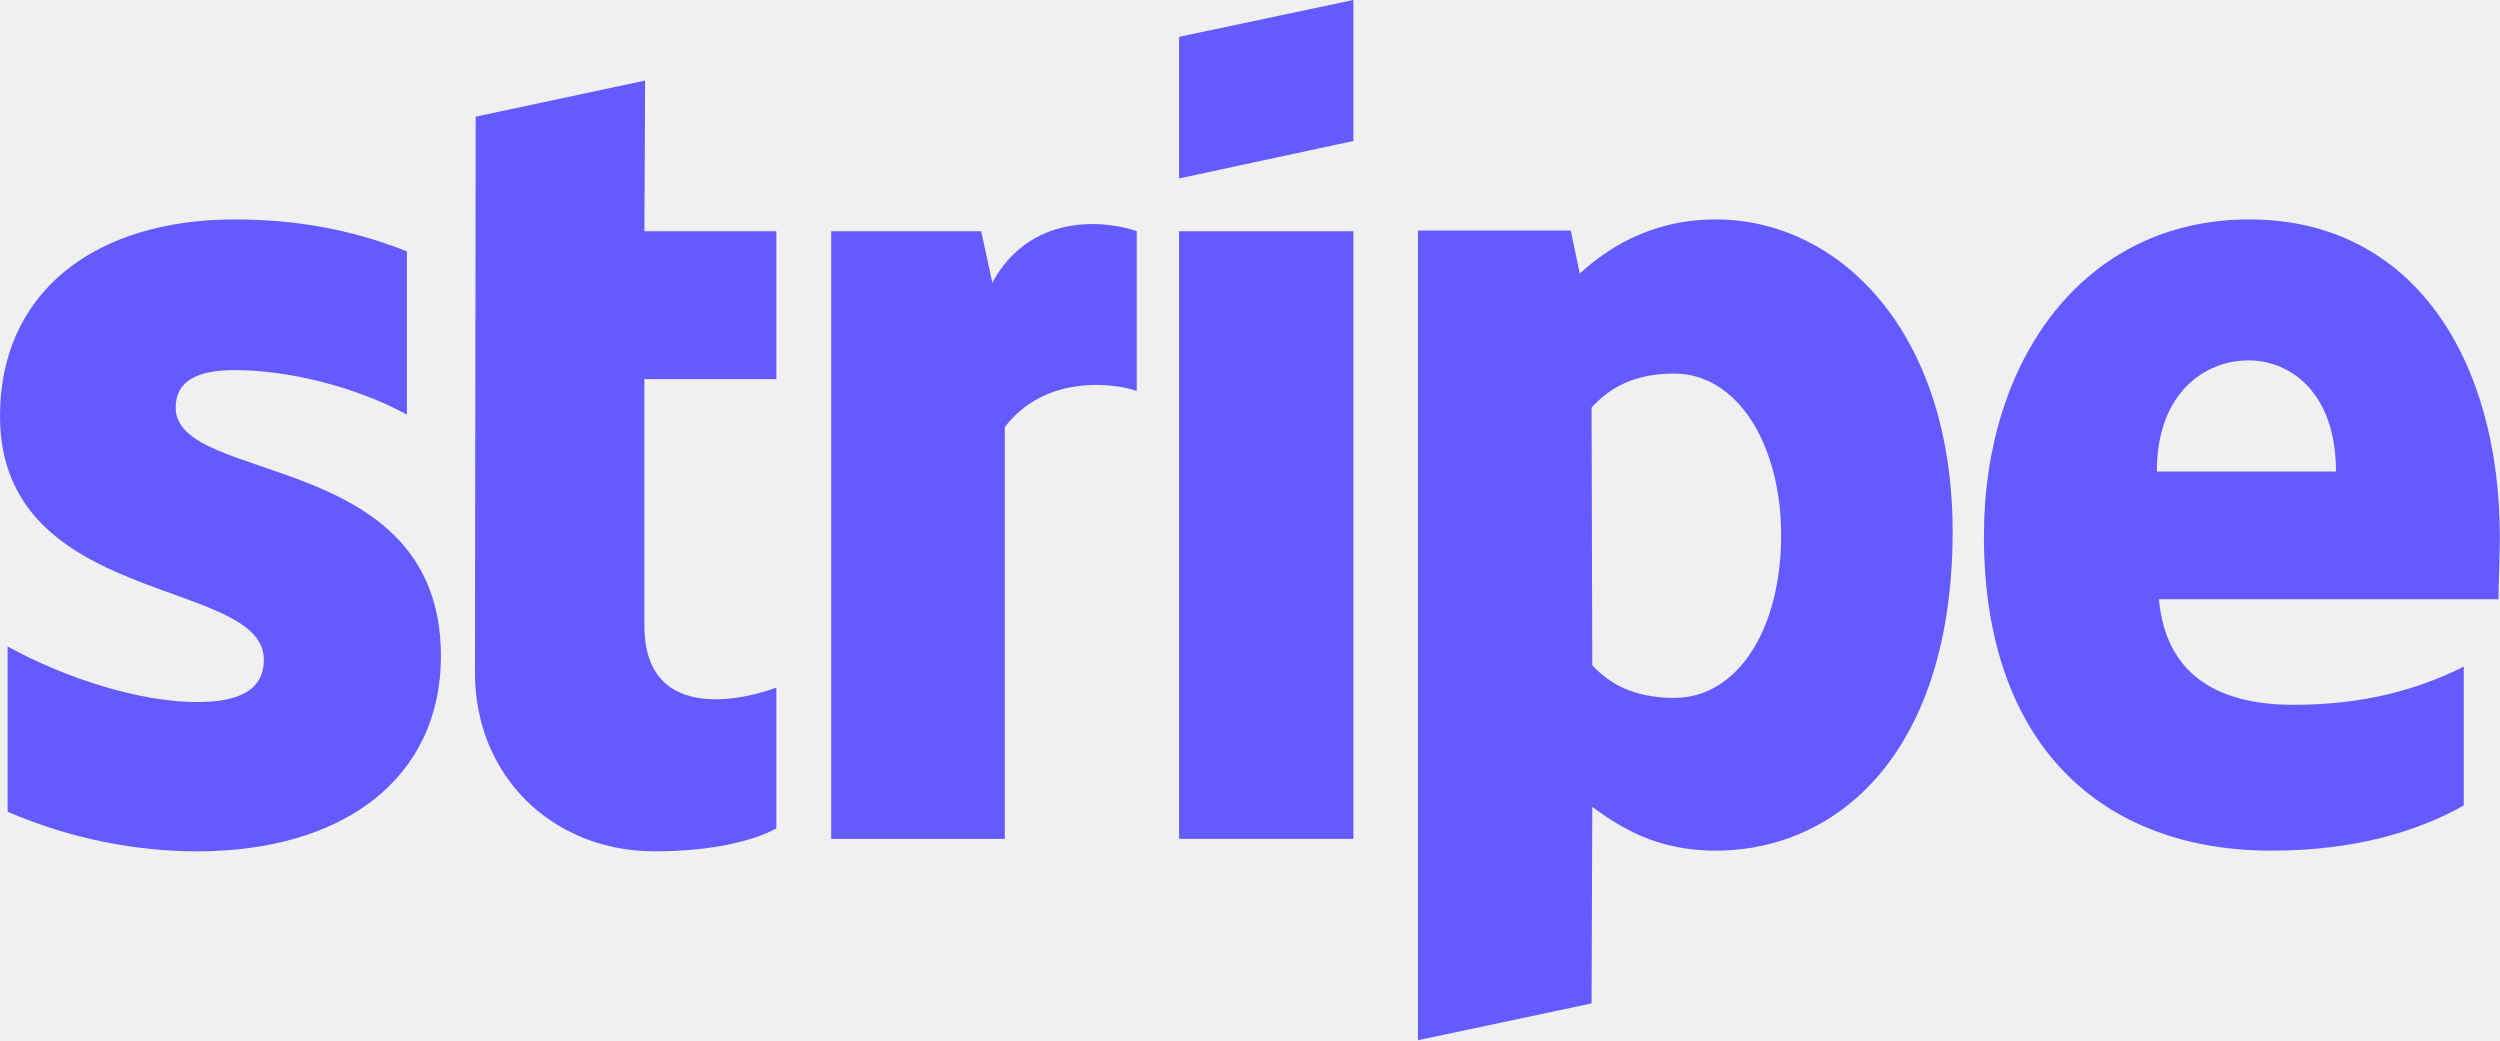
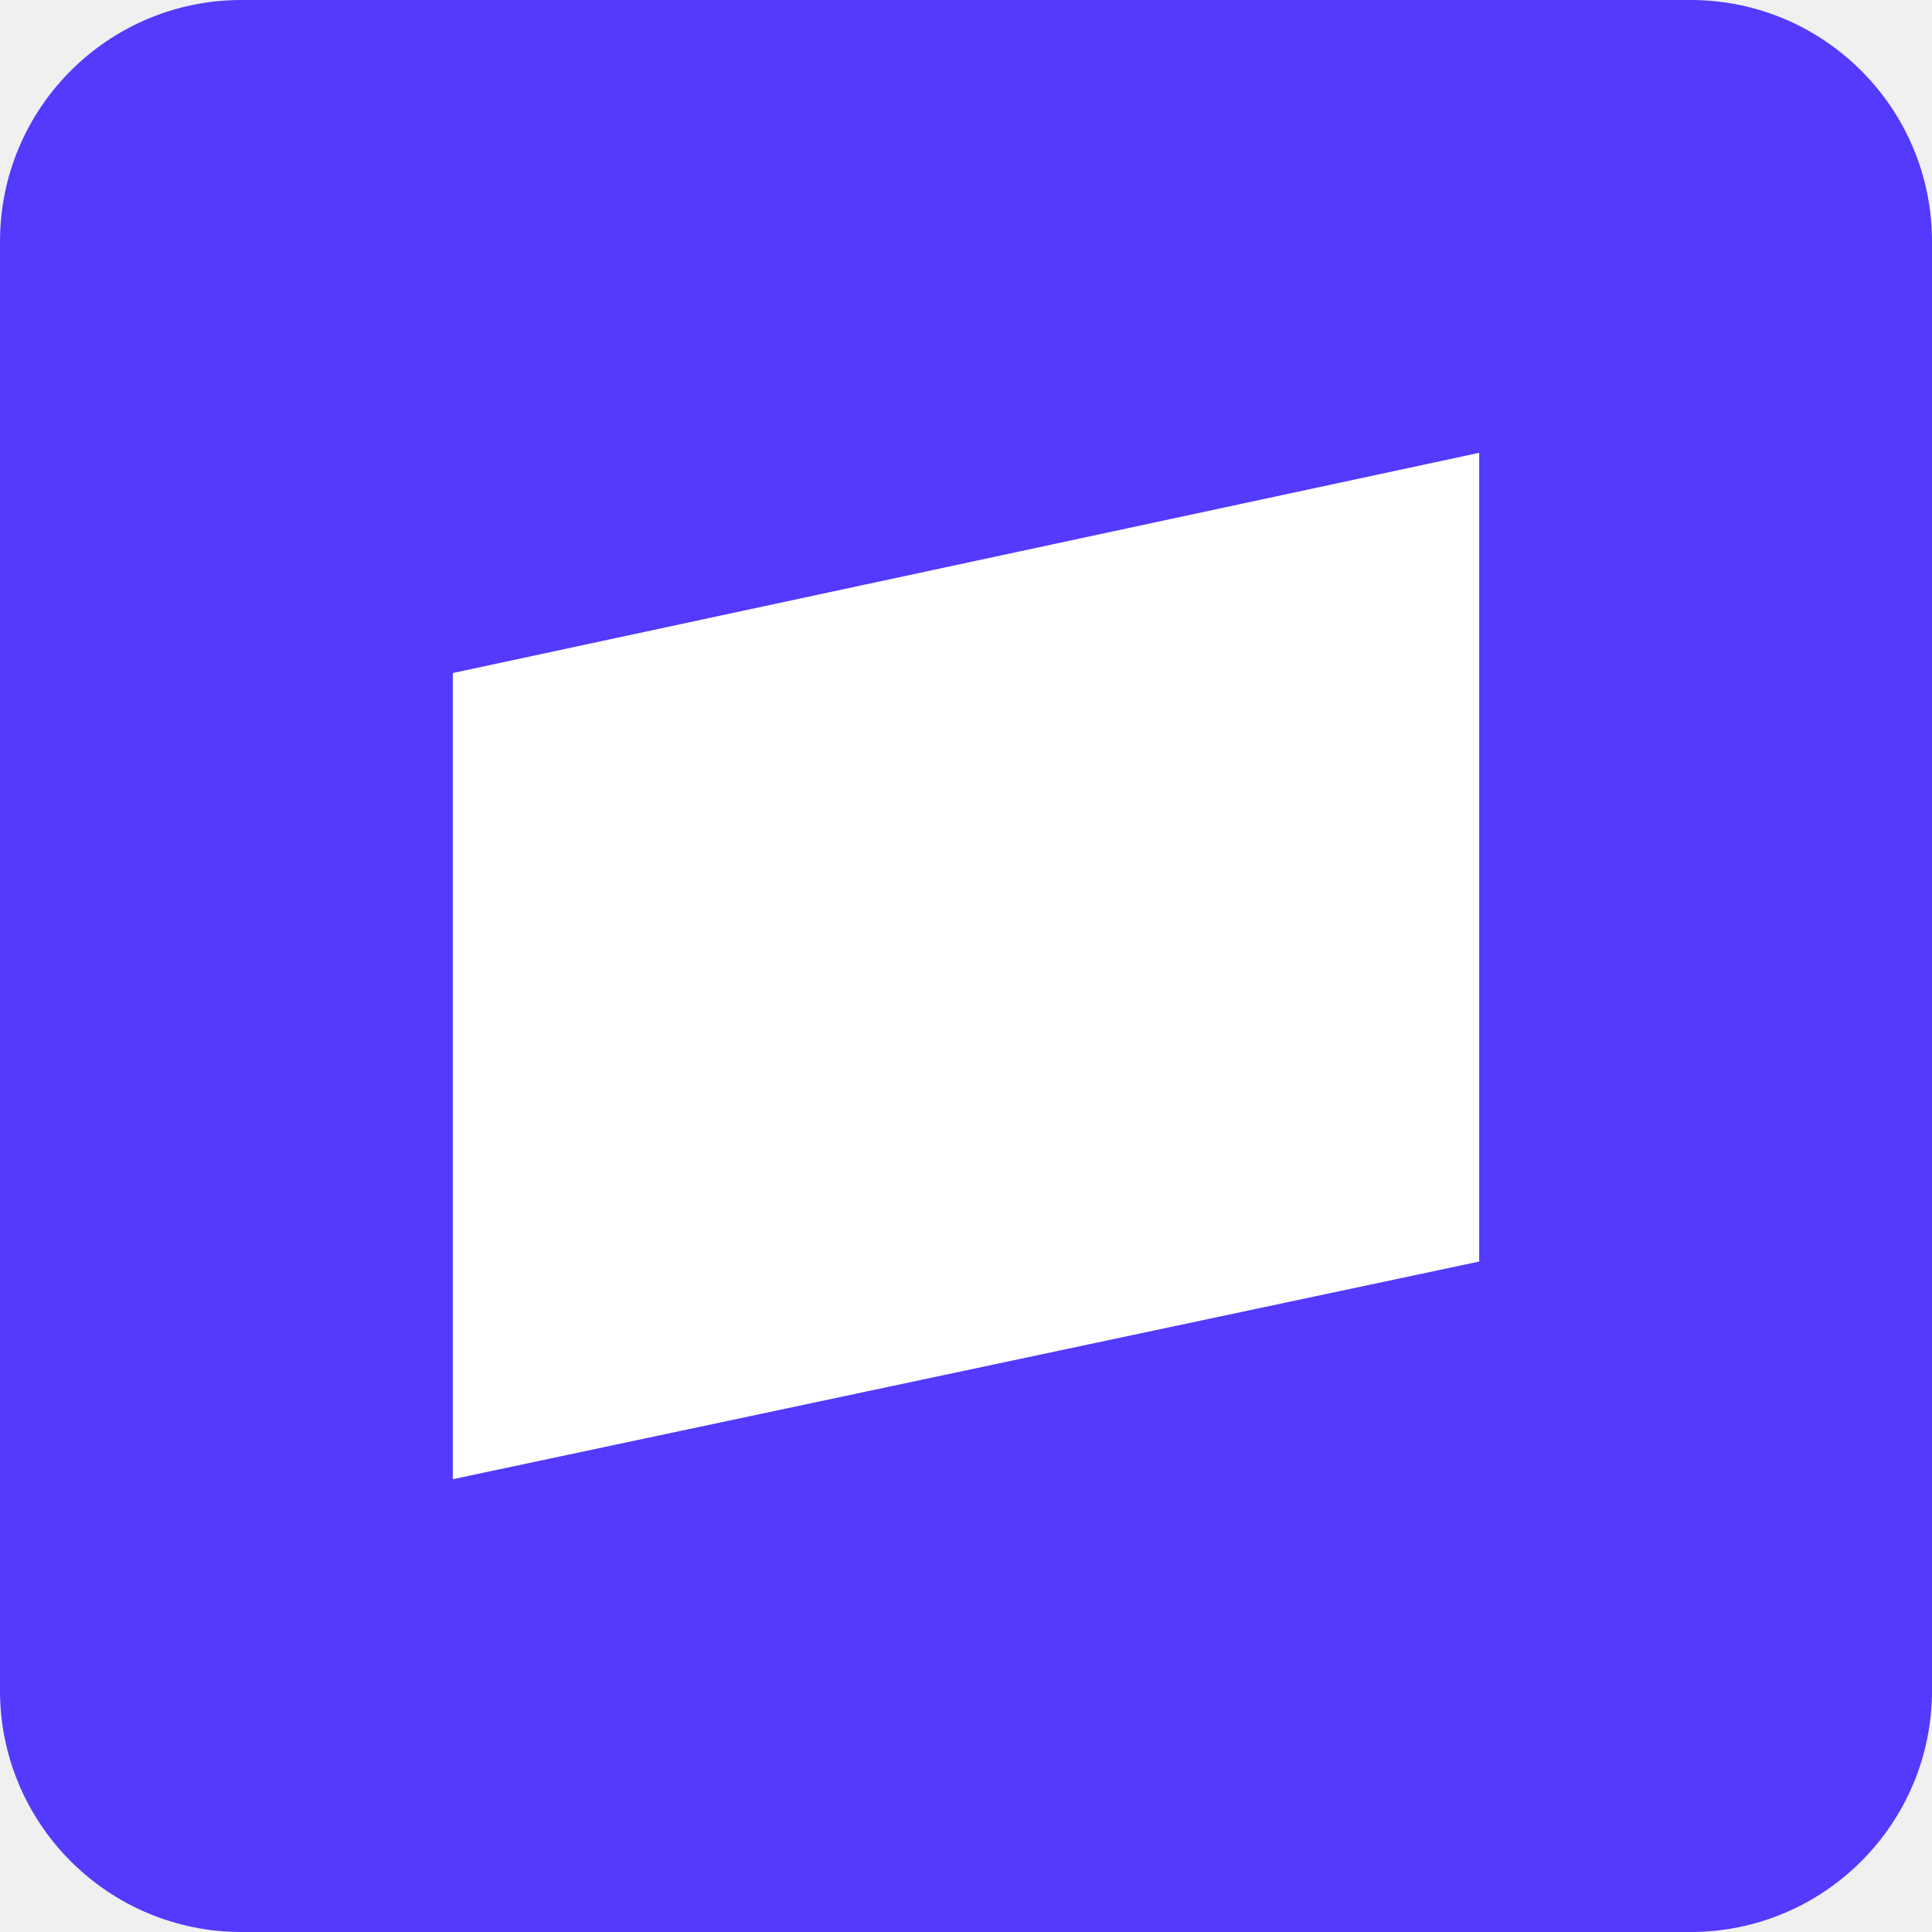
- <svg xmlns="http://www.w3.org/2000/svg" version="1.1" id="Layer_1" x="0px" y="0px" style="enable-background:new 0 0 468 222.5;" xml:space="preserve" viewBox="54 36 360.02 149.84">
-   <style type="text/css"> 	.st0{fill-rule:evenodd;clip-rule:evenodd;fill:#635BFF;} </style>
-   <g>
-     <path class="st0" d="M414,113.4c0-25.6-12.4-45.8-36.1-45.8c-23.8,0-38.2,20.2-38.2,45.6c0,30.1,17,45.3,41.4,45.3   c11.9,0,20.9-2.7,27.7-6.5v-20c-6.8,3.4-14.6,5.5-24.5,5.5c-9.7,0-18.3-3.4-19.4-15.2h48.9C413.8,121,414,115.8,414,113.4z    M364.6,103.9c0-11.3,6.9-16,13.2-16c6.1,0,12.6,4.7,12.6,16H364.6z" />
-     <path class="st0" d="M301.1,67.6c-9.8,0-16.1,4.6-19.6,7.8l-1.3-6.2h-22v116.6l25-5.3l0.1-28.3c3.6,2.6,8.9,6.3,17.7,6.3   c17.9,0,34.2-14.4,34.2-46.1C335.1,83.4,318.6,67.6,301.1,67.6z M295.1,136.5c-5.9,0-9.4-2.1-11.8-4.7l-0.1-37.1   c2.6-2.9,6.2-4.9,11.9-4.9c9.1,0,15.4,10.2,15.4,23.3C310.5,126.5,304.3,136.5,295.1,136.5z" />
-     <polygon class="st0" points="223.8,61.7 248.9,56.3 248.9,36 223.8,41.3  " />
-     <rect x="223.8" y="69.3" class="st0" width="25.1" height="87.5" />
-     <path class="st0" d="M196.9,76.7l-1.6-7.4h-21.6v87.5h25V97.5c5.9-7.7,15.9-6.3,19-5.2v-23C214.5,68.1,202.8,65.9,196.9,76.7z" />
-     <path class="st0" d="M146.9,47.6l-24.4,5.2l-0.1,80.1c0,14.8,11.1,25.7,25.9,25.7c8.2,0,14.2-1.5,17.5-3.3V135   c-3.2,1.3-19,5.9-19-8.9V90.6h19V69.3h-19L146.9,47.6z" />
-     <path class="st0" d="M79.3,94.7c0-3.9,3.2-5.4,8.5-5.4c7.6,0,17.2,2.3,24.8,6.4V72.2c-8.3-3.3-16.5-4.6-24.8-4.6   C67.5,67.6,54,78.2,54,95.9c0,27.6,38,23.2,38,35.1c0,4.6-4,6.1-9.6,6.1c-8.3,0-18.9-3.4-27.3-8v23.8c9.3,4,18.7,5.7,27.3,5.7   c20.8,0,35.1-10.3,35.1-28.2C117.4,100.6,79.3,105.9,79.3,94.7z" />
+ <svg xmlns="http://www.w3.org/2000/svg" width="64" height="64" fill="none" viewBox="0 0 512 512">
+   <g clip-path="url(#stripe_svg__a)">
+     <path fill="#533AFD" d="M0 0h512v512H0z" />
+     <path fill="#fff" fill-rule="evenodd" d="m120 392 272-57.68V120l-272 58.36z" clip-rule="evenodd" />
  </g>
+   <defs>
+     <clipPath id="stripe_svg__a">
+       <rect width="512" height="512" fill="#fff" rx="64" />
+     </clipPath>
+   </defs>
</svg>
